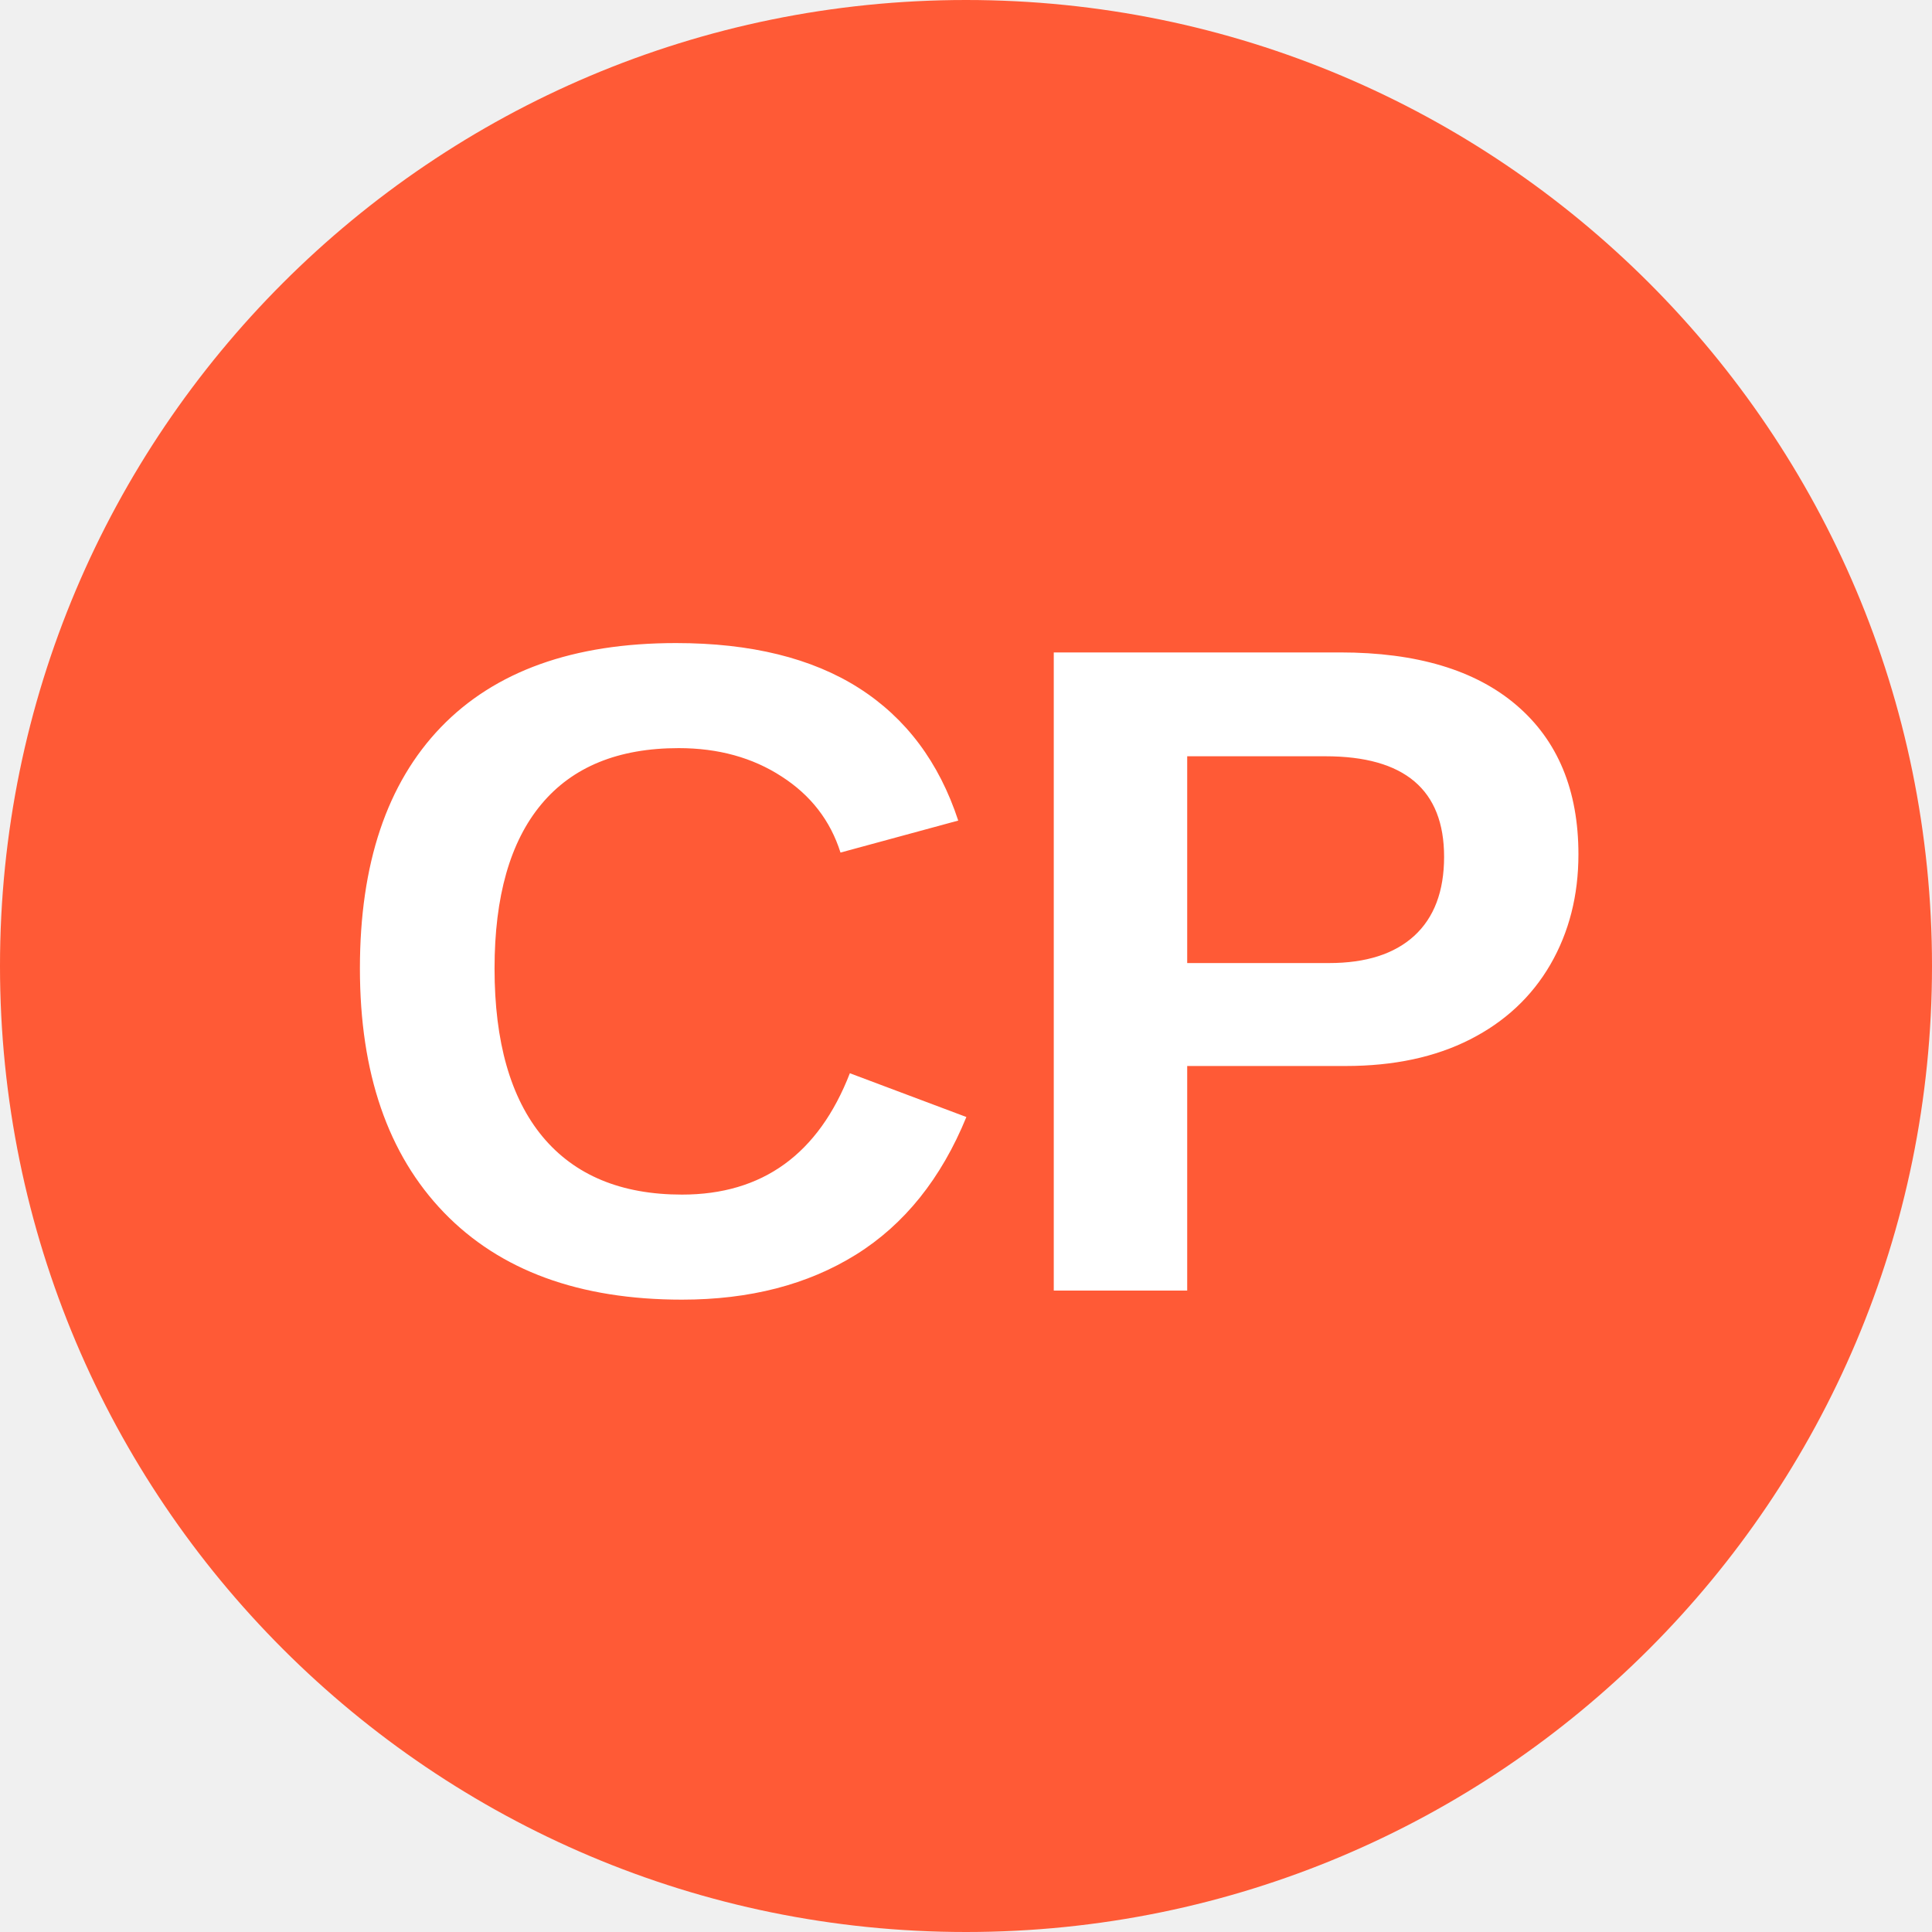
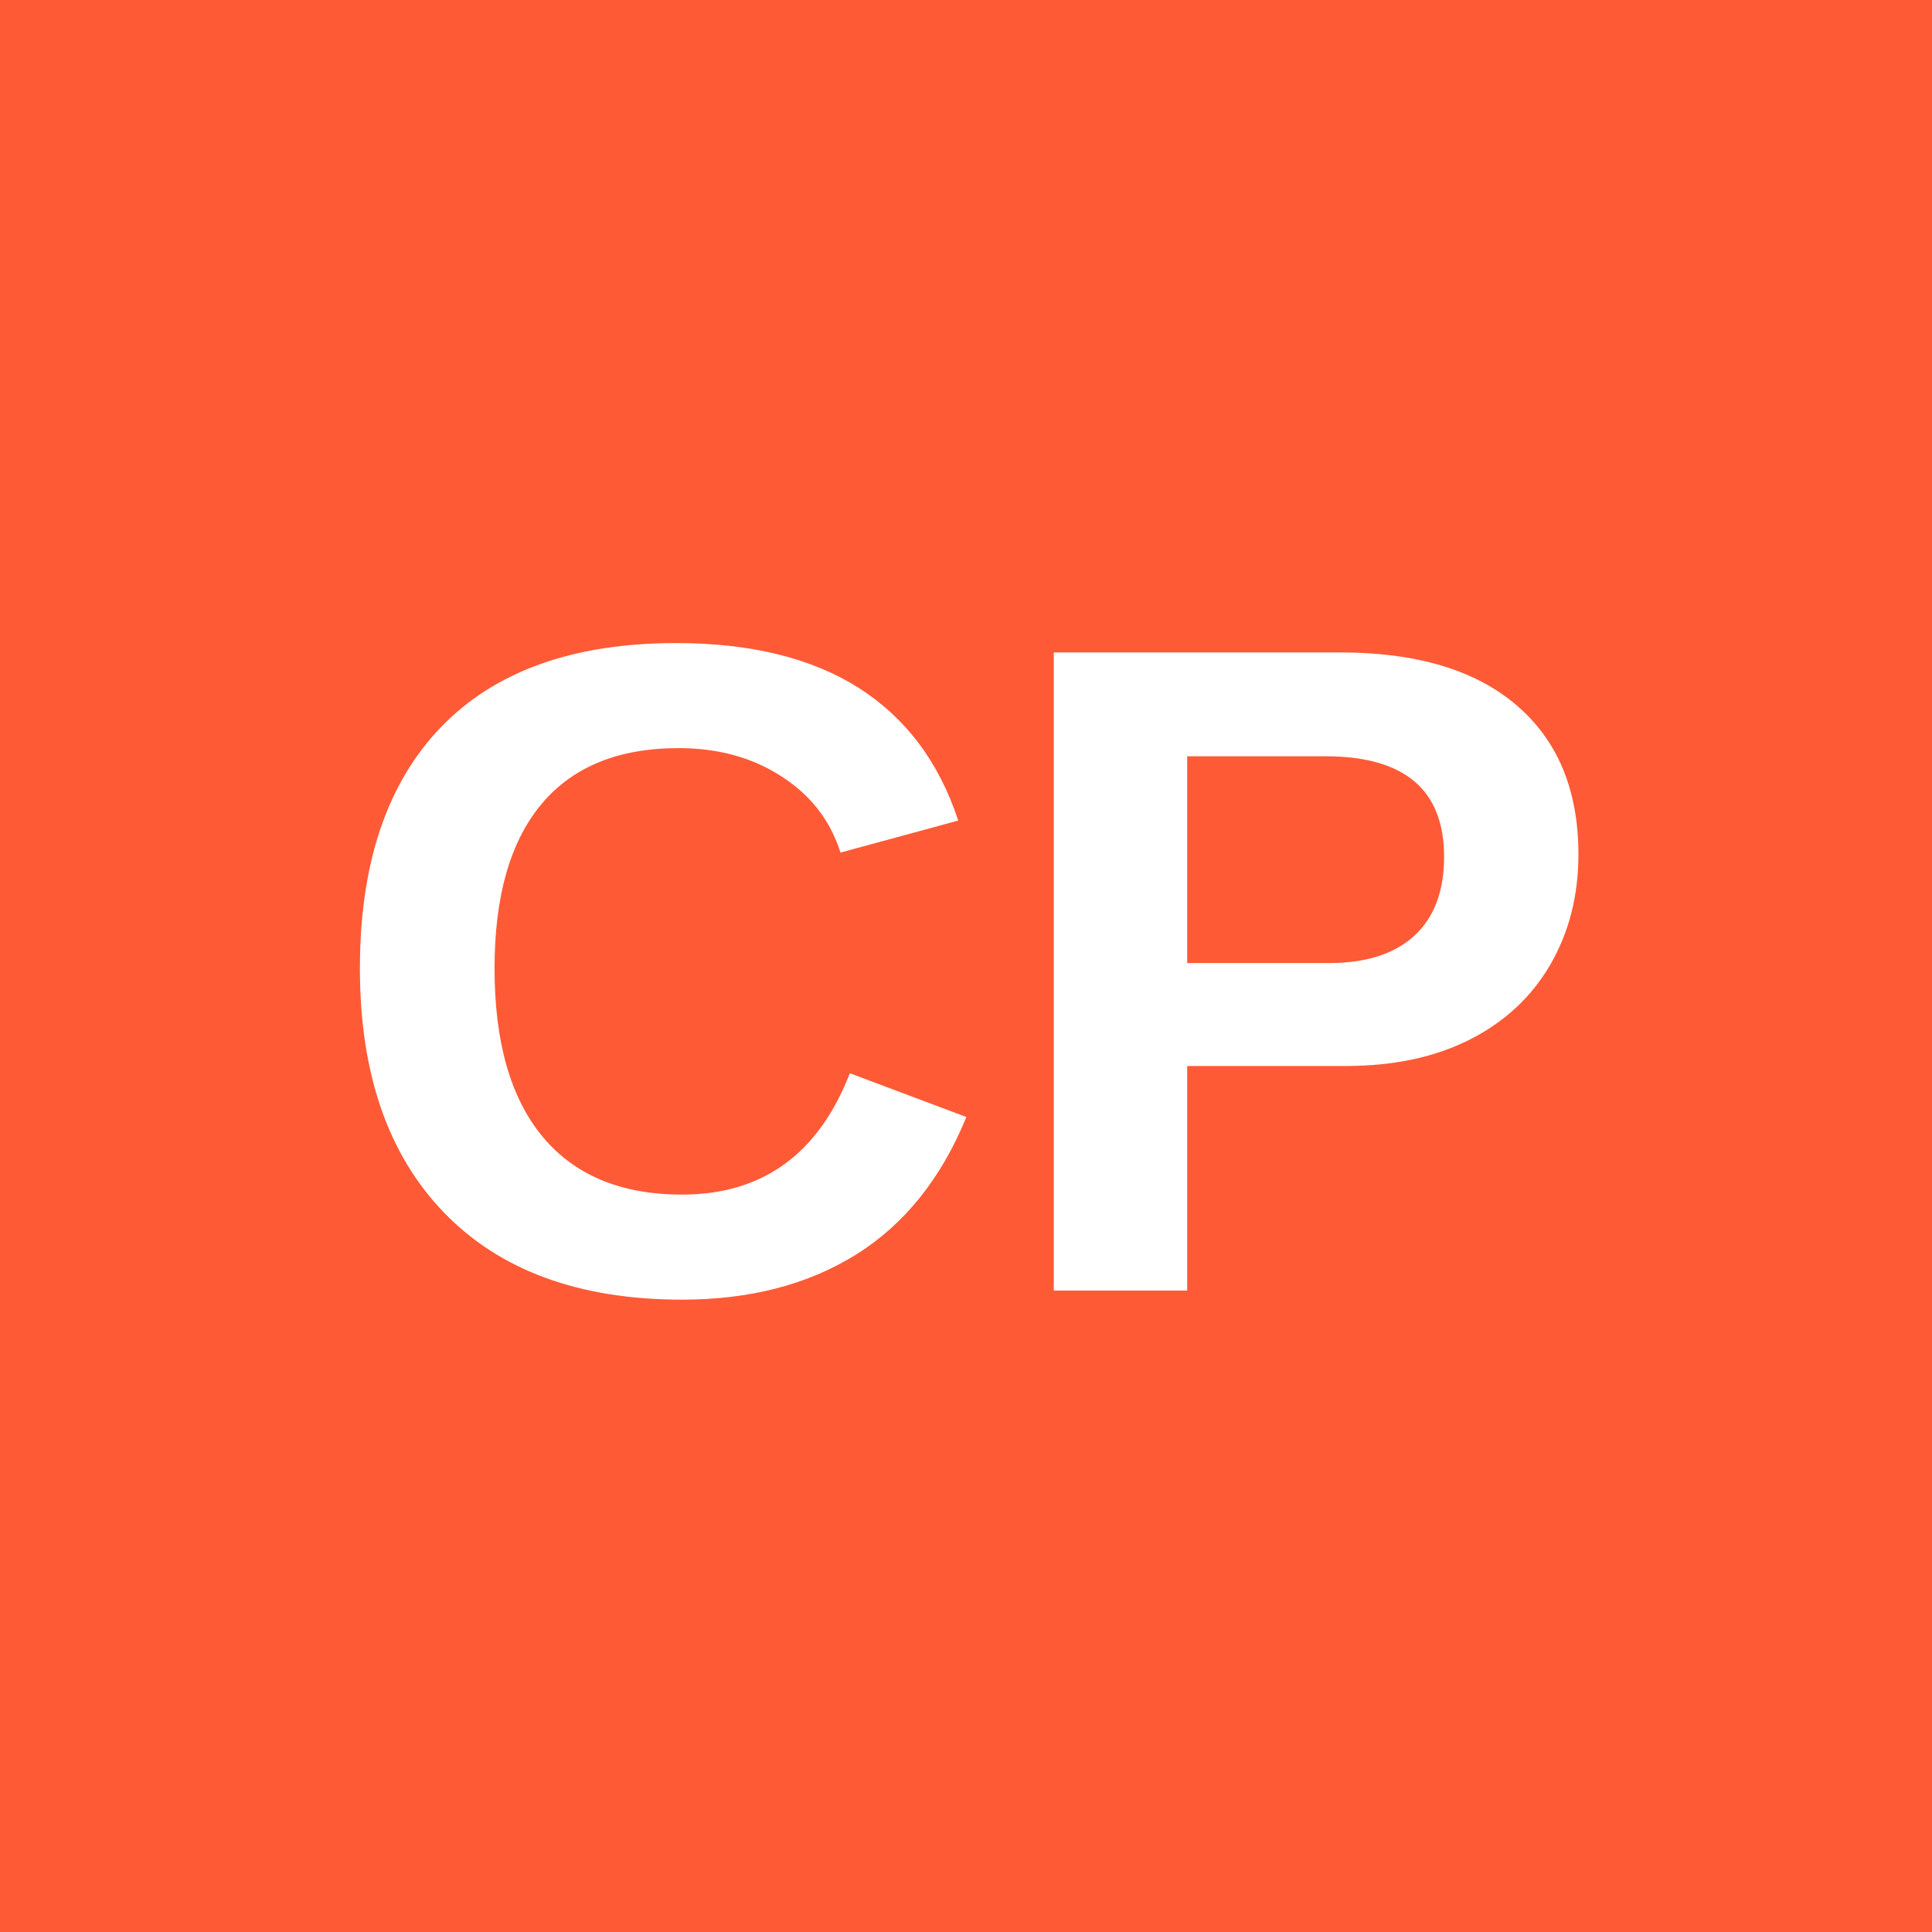
<svg xmlns="http://www.w3.org/2000/svg" viewBox="0 0 100 100">
-   <circle cx="50" cy="50" r="50" fill="#FF5A36" />
+   <rect width="100" height="100" fill="#FF5A36" />
  <text x="50%" y="50%" text-anchor="middle" dy=".35em" font-family="Arial, sans-serif" font-weight="900" font-size="48" fill="#FFFFFF">CP</text>
</svg>
